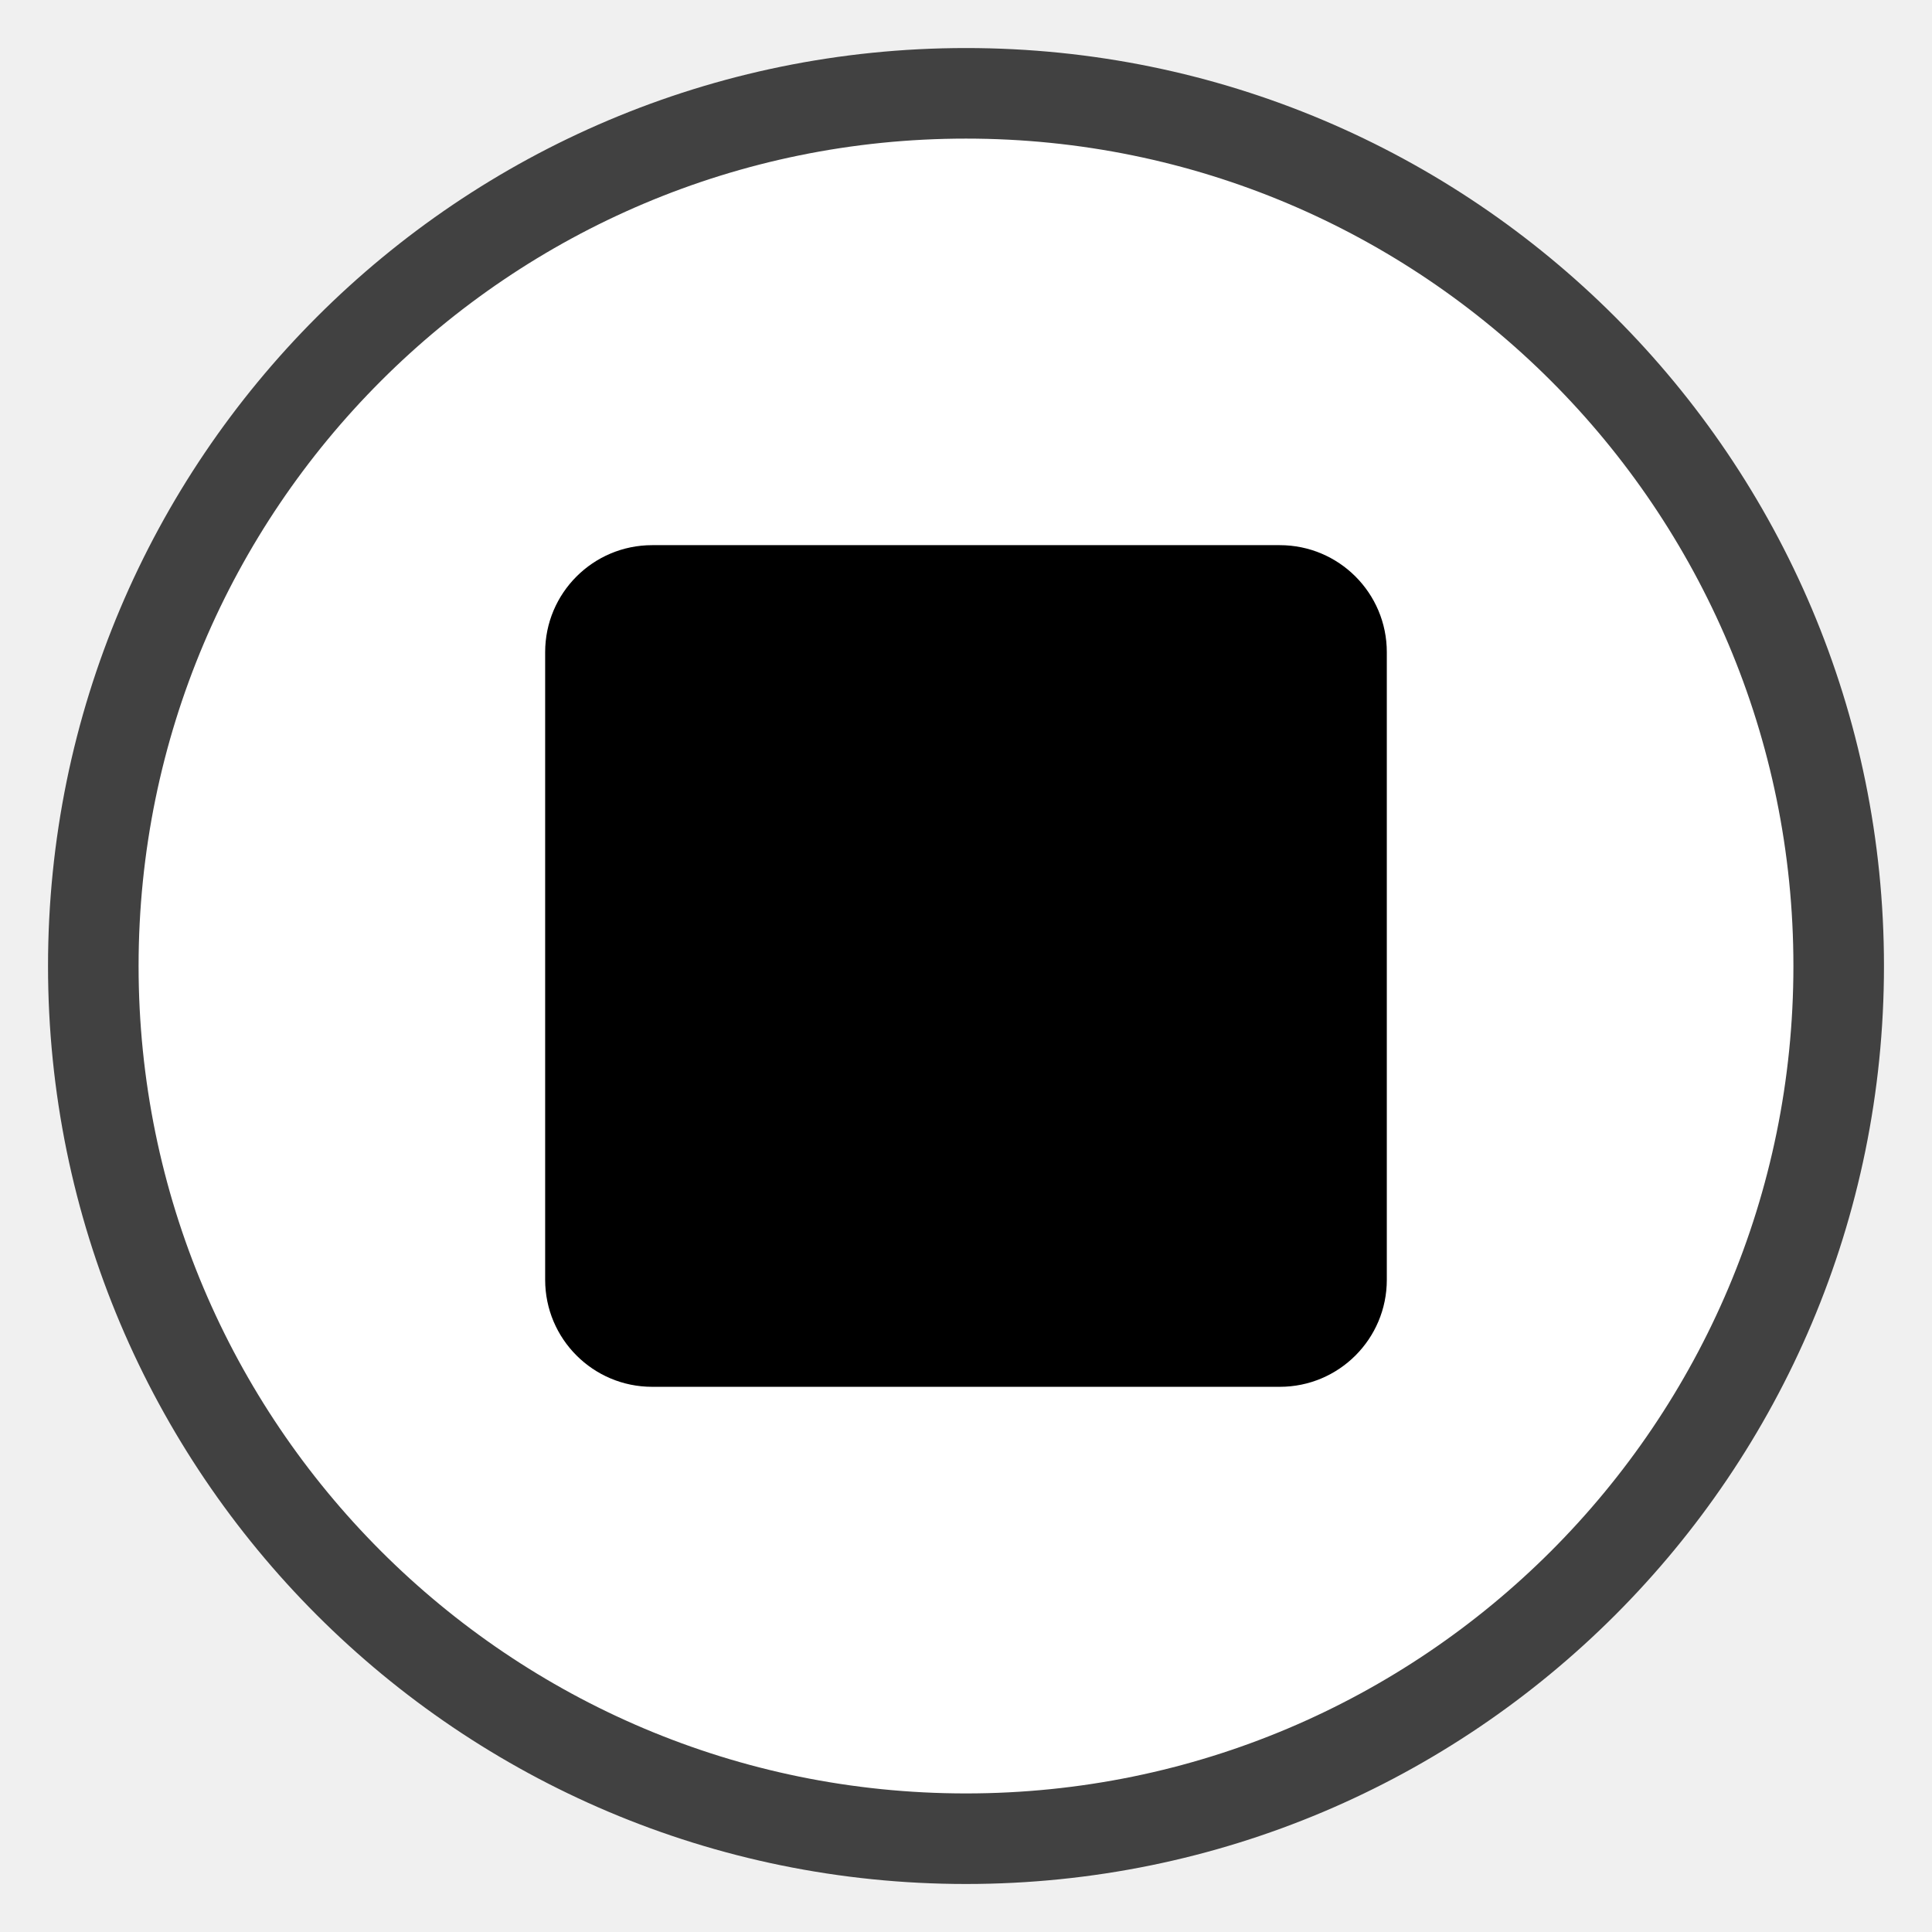
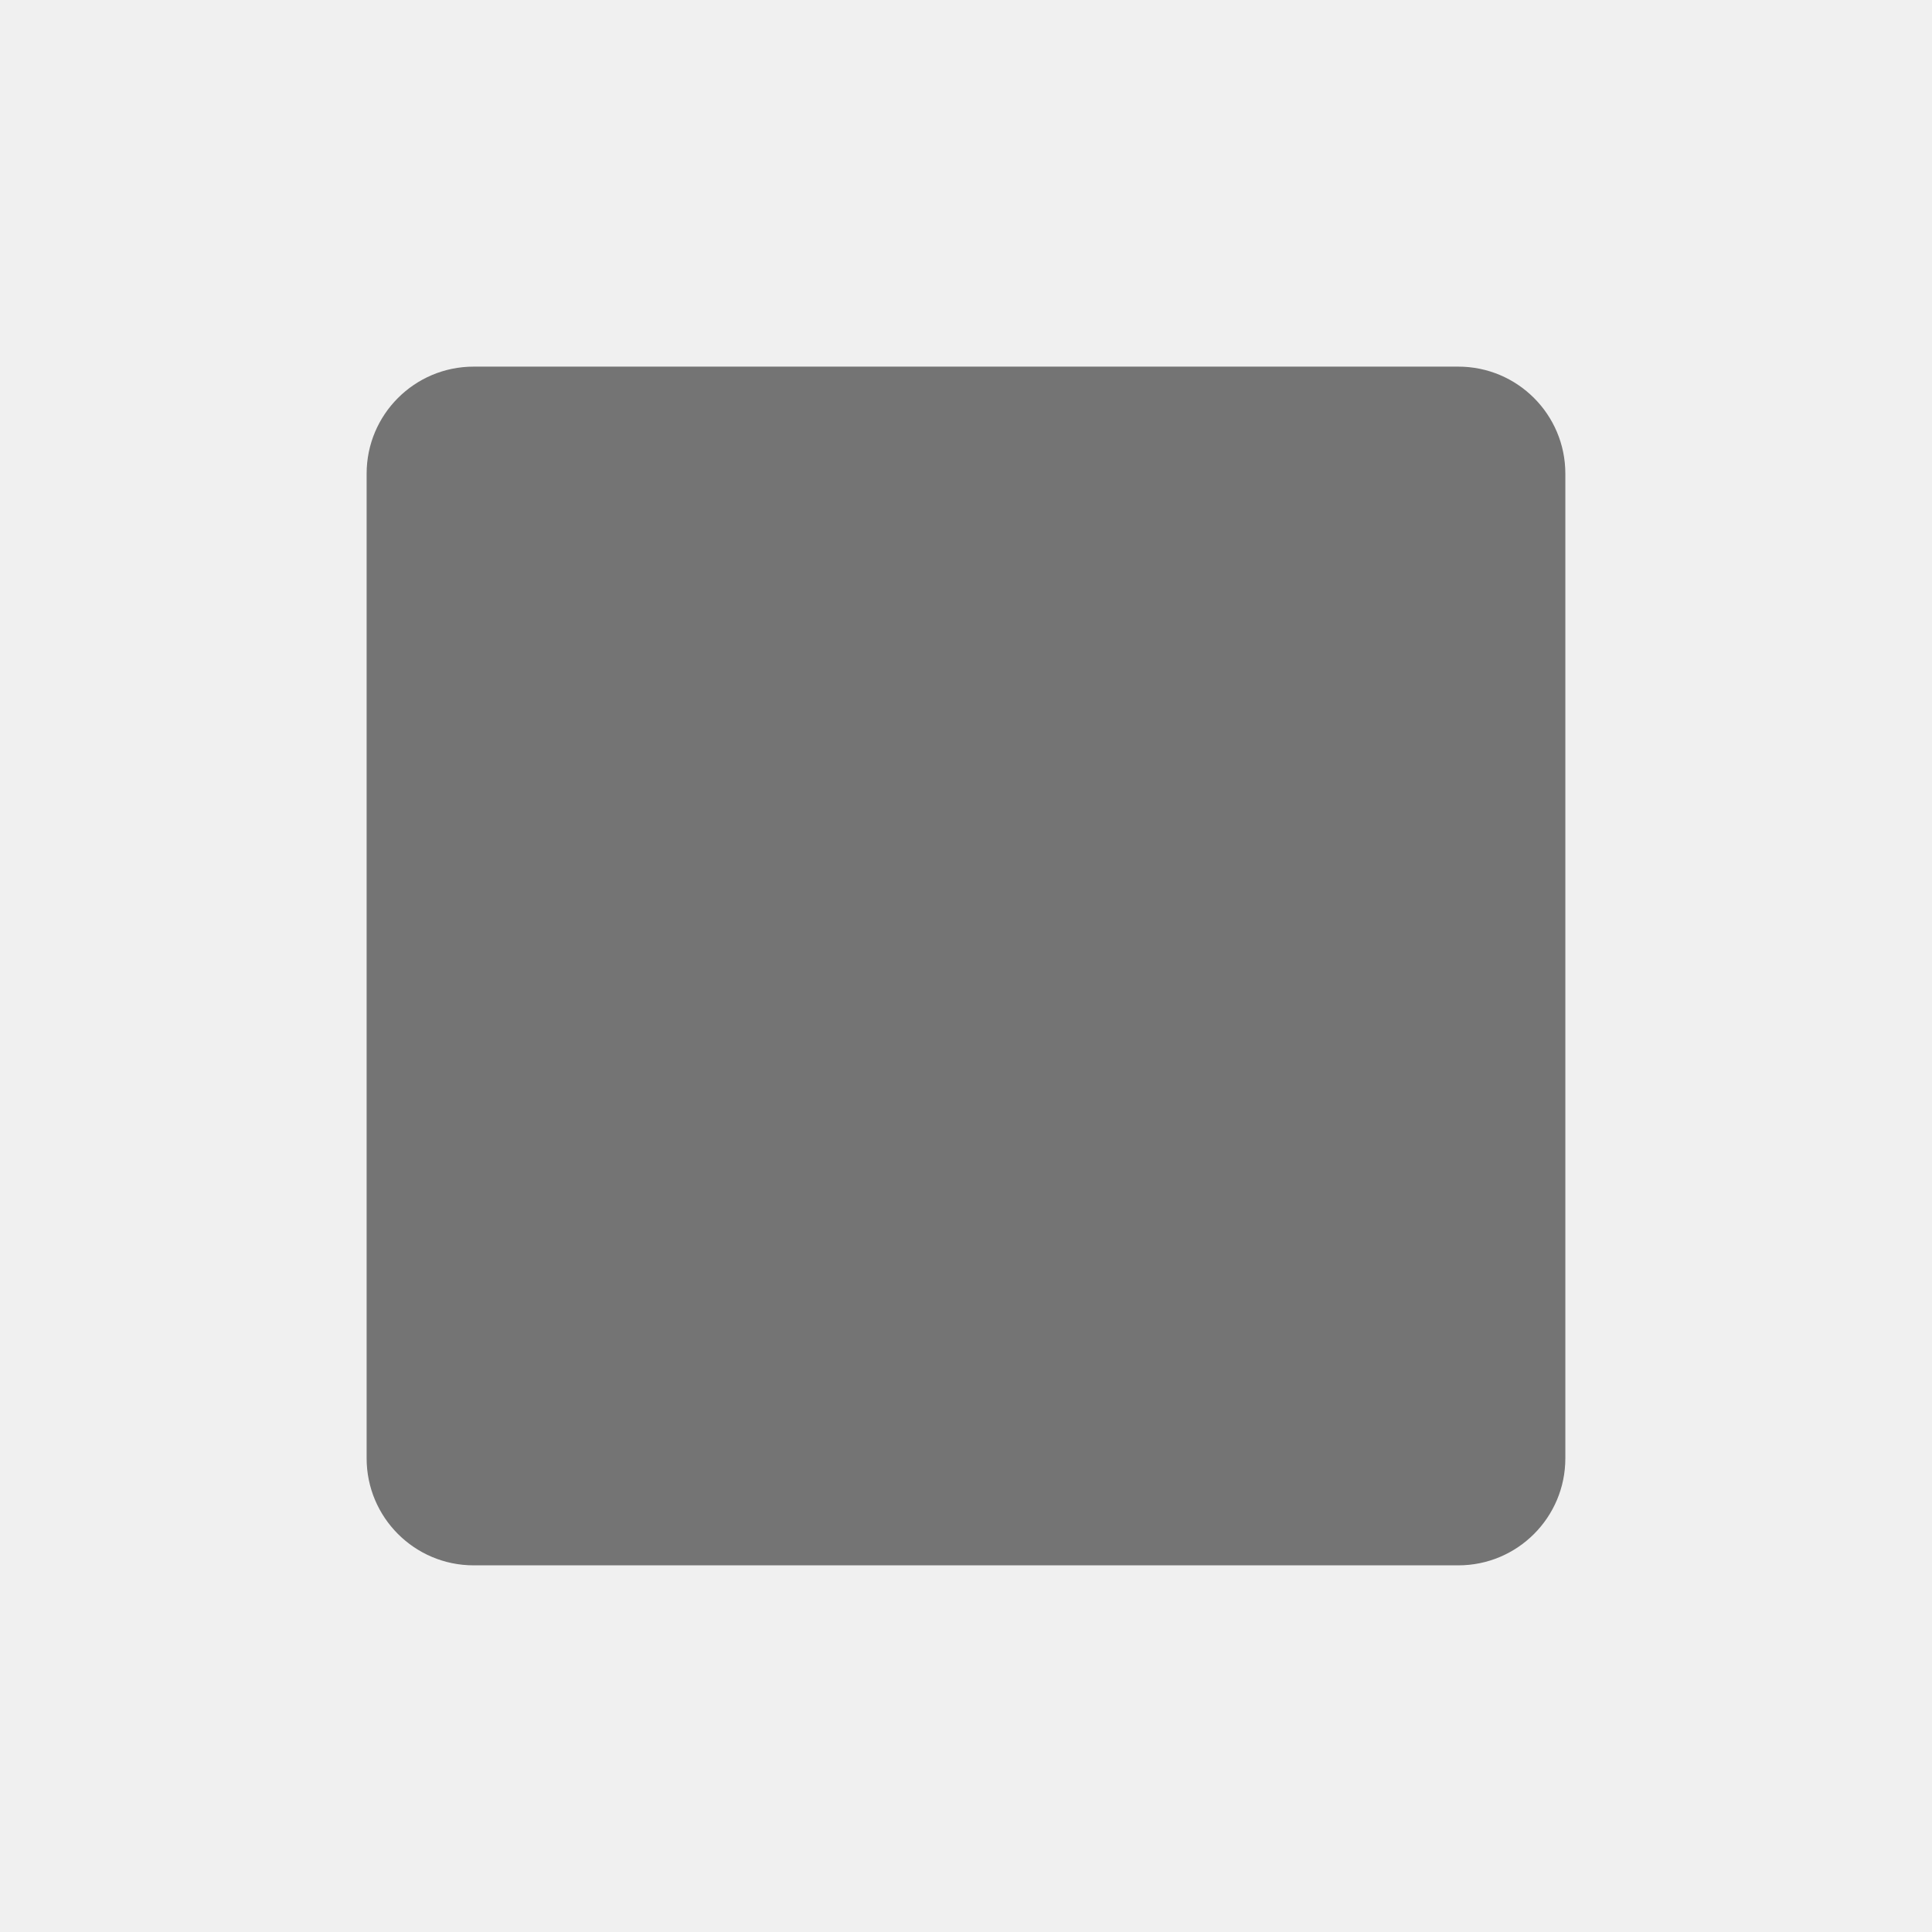
<svg xmlns="http://www.w3.org/2000/svg" width="64px" height="64px" id="svg3031" version="1.1">
  <defs id="defs3033" />
  <g id="layer1">
-     <path style="color:#000000;fill:#ffffff;fill-opacity:1;fill-rule:nonzero;stroke:#414141;stroke-width:3;stroke-linecap:round;stroke-linejoin:miter;stroke-miterlimit:4;stroke-opacity:1;stroke-dasharray:none;stroke-dashoffset:0;marker:none;visibility:visible;display:inline;overflow:visible;enable-background:accumulate" id="path3052" d="m 29.818,9.455 a 28.909,28.909 0 1 1 -57.818,0 28.909,28.909 0 1 1 57.818,0 z" transform="translate(31.09091,22.54546)" />
-     <rect style="color:#000000;fill:#000000;fill-opacity:1;fill-rule:nonzero;stroke:none;stroke-width:2.374;stroke-linecap:round;stroke-linejoin:miter;stroke-miterlimit:4;stroke-opacity:1;stroke-dasharray:none;stroke-dashoffset:0;marker:none;visibility:visible;display:inline;overflow:visible;enable-background:accumulate" id="rect4377" width="27.881" height="27.881" x="18.059" y="18.059" rx="3.545" ry="3.545" />
+     <rect style="color:#000000;fill:#747474;fill-opacity:1;fill-rule:nonzero;stroke:none;stroke-width:2.374;marker:none;visibility:visible;display:inline;overflow:visible;enable-background:accumulate" id="rect4377-4" width="39.709" height="39.709" x="12.145" y="12.145" rx="3.545" ry="3.545" />
  </g>
</svg>
